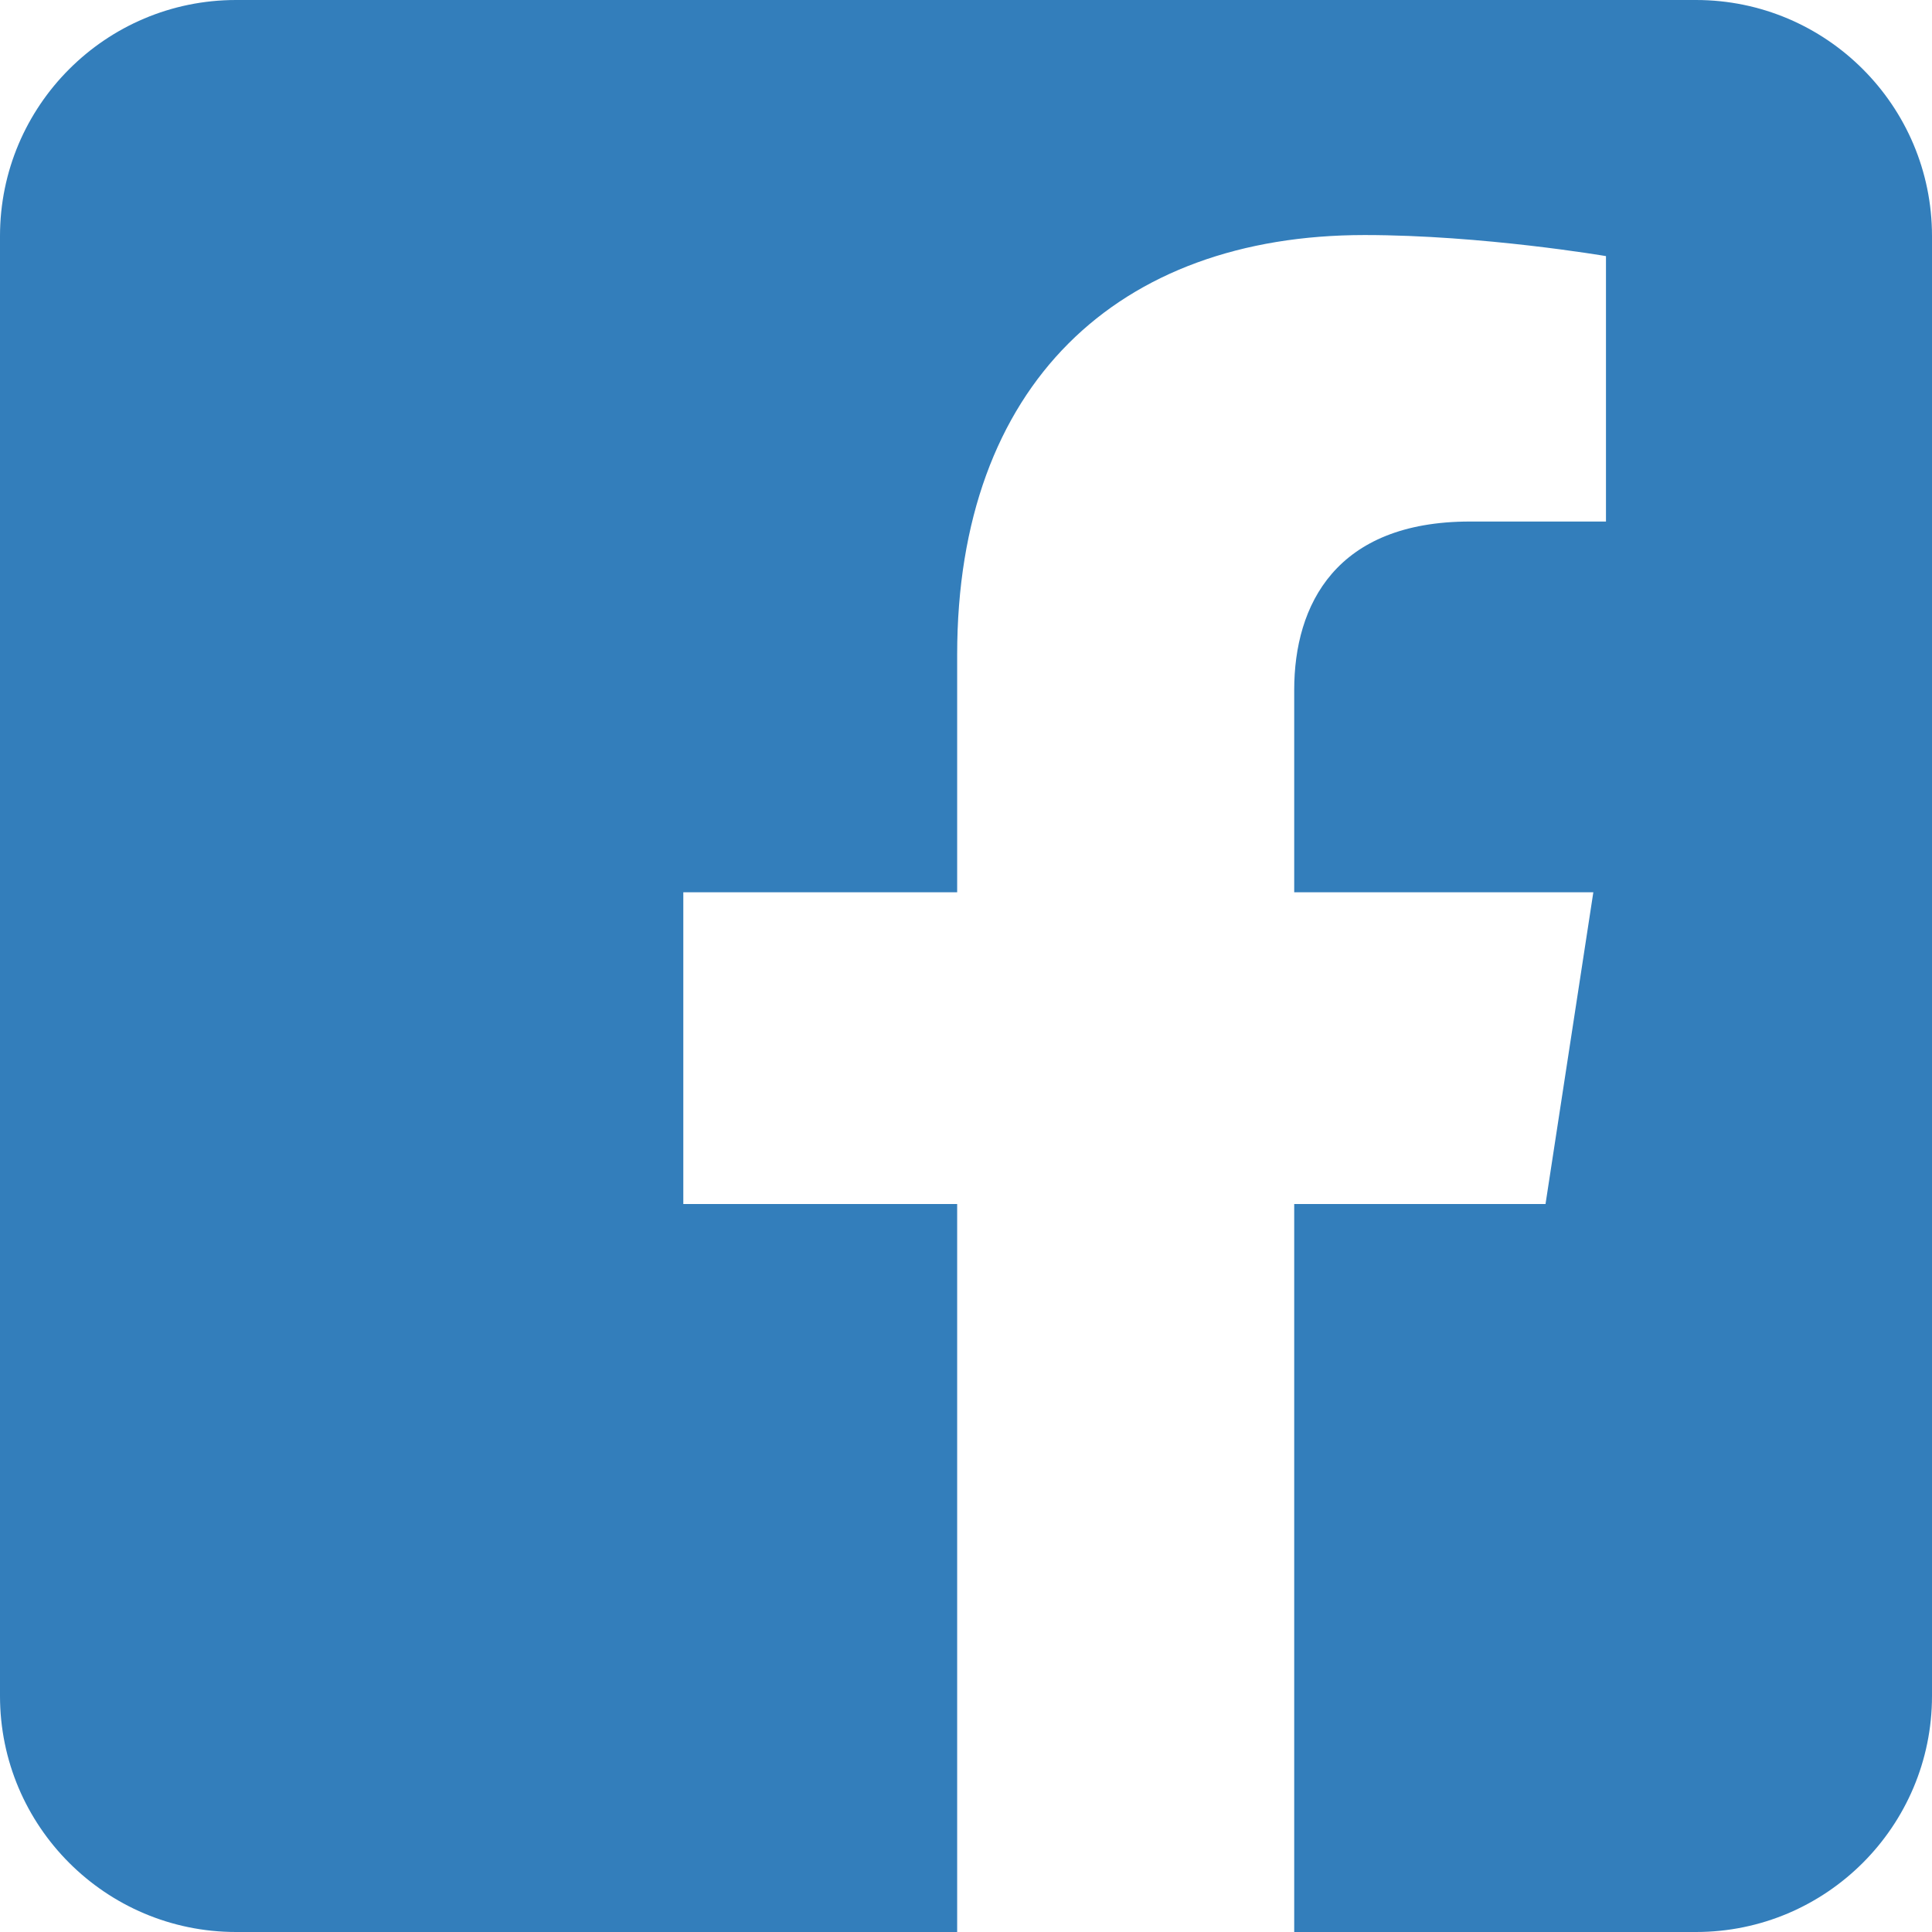
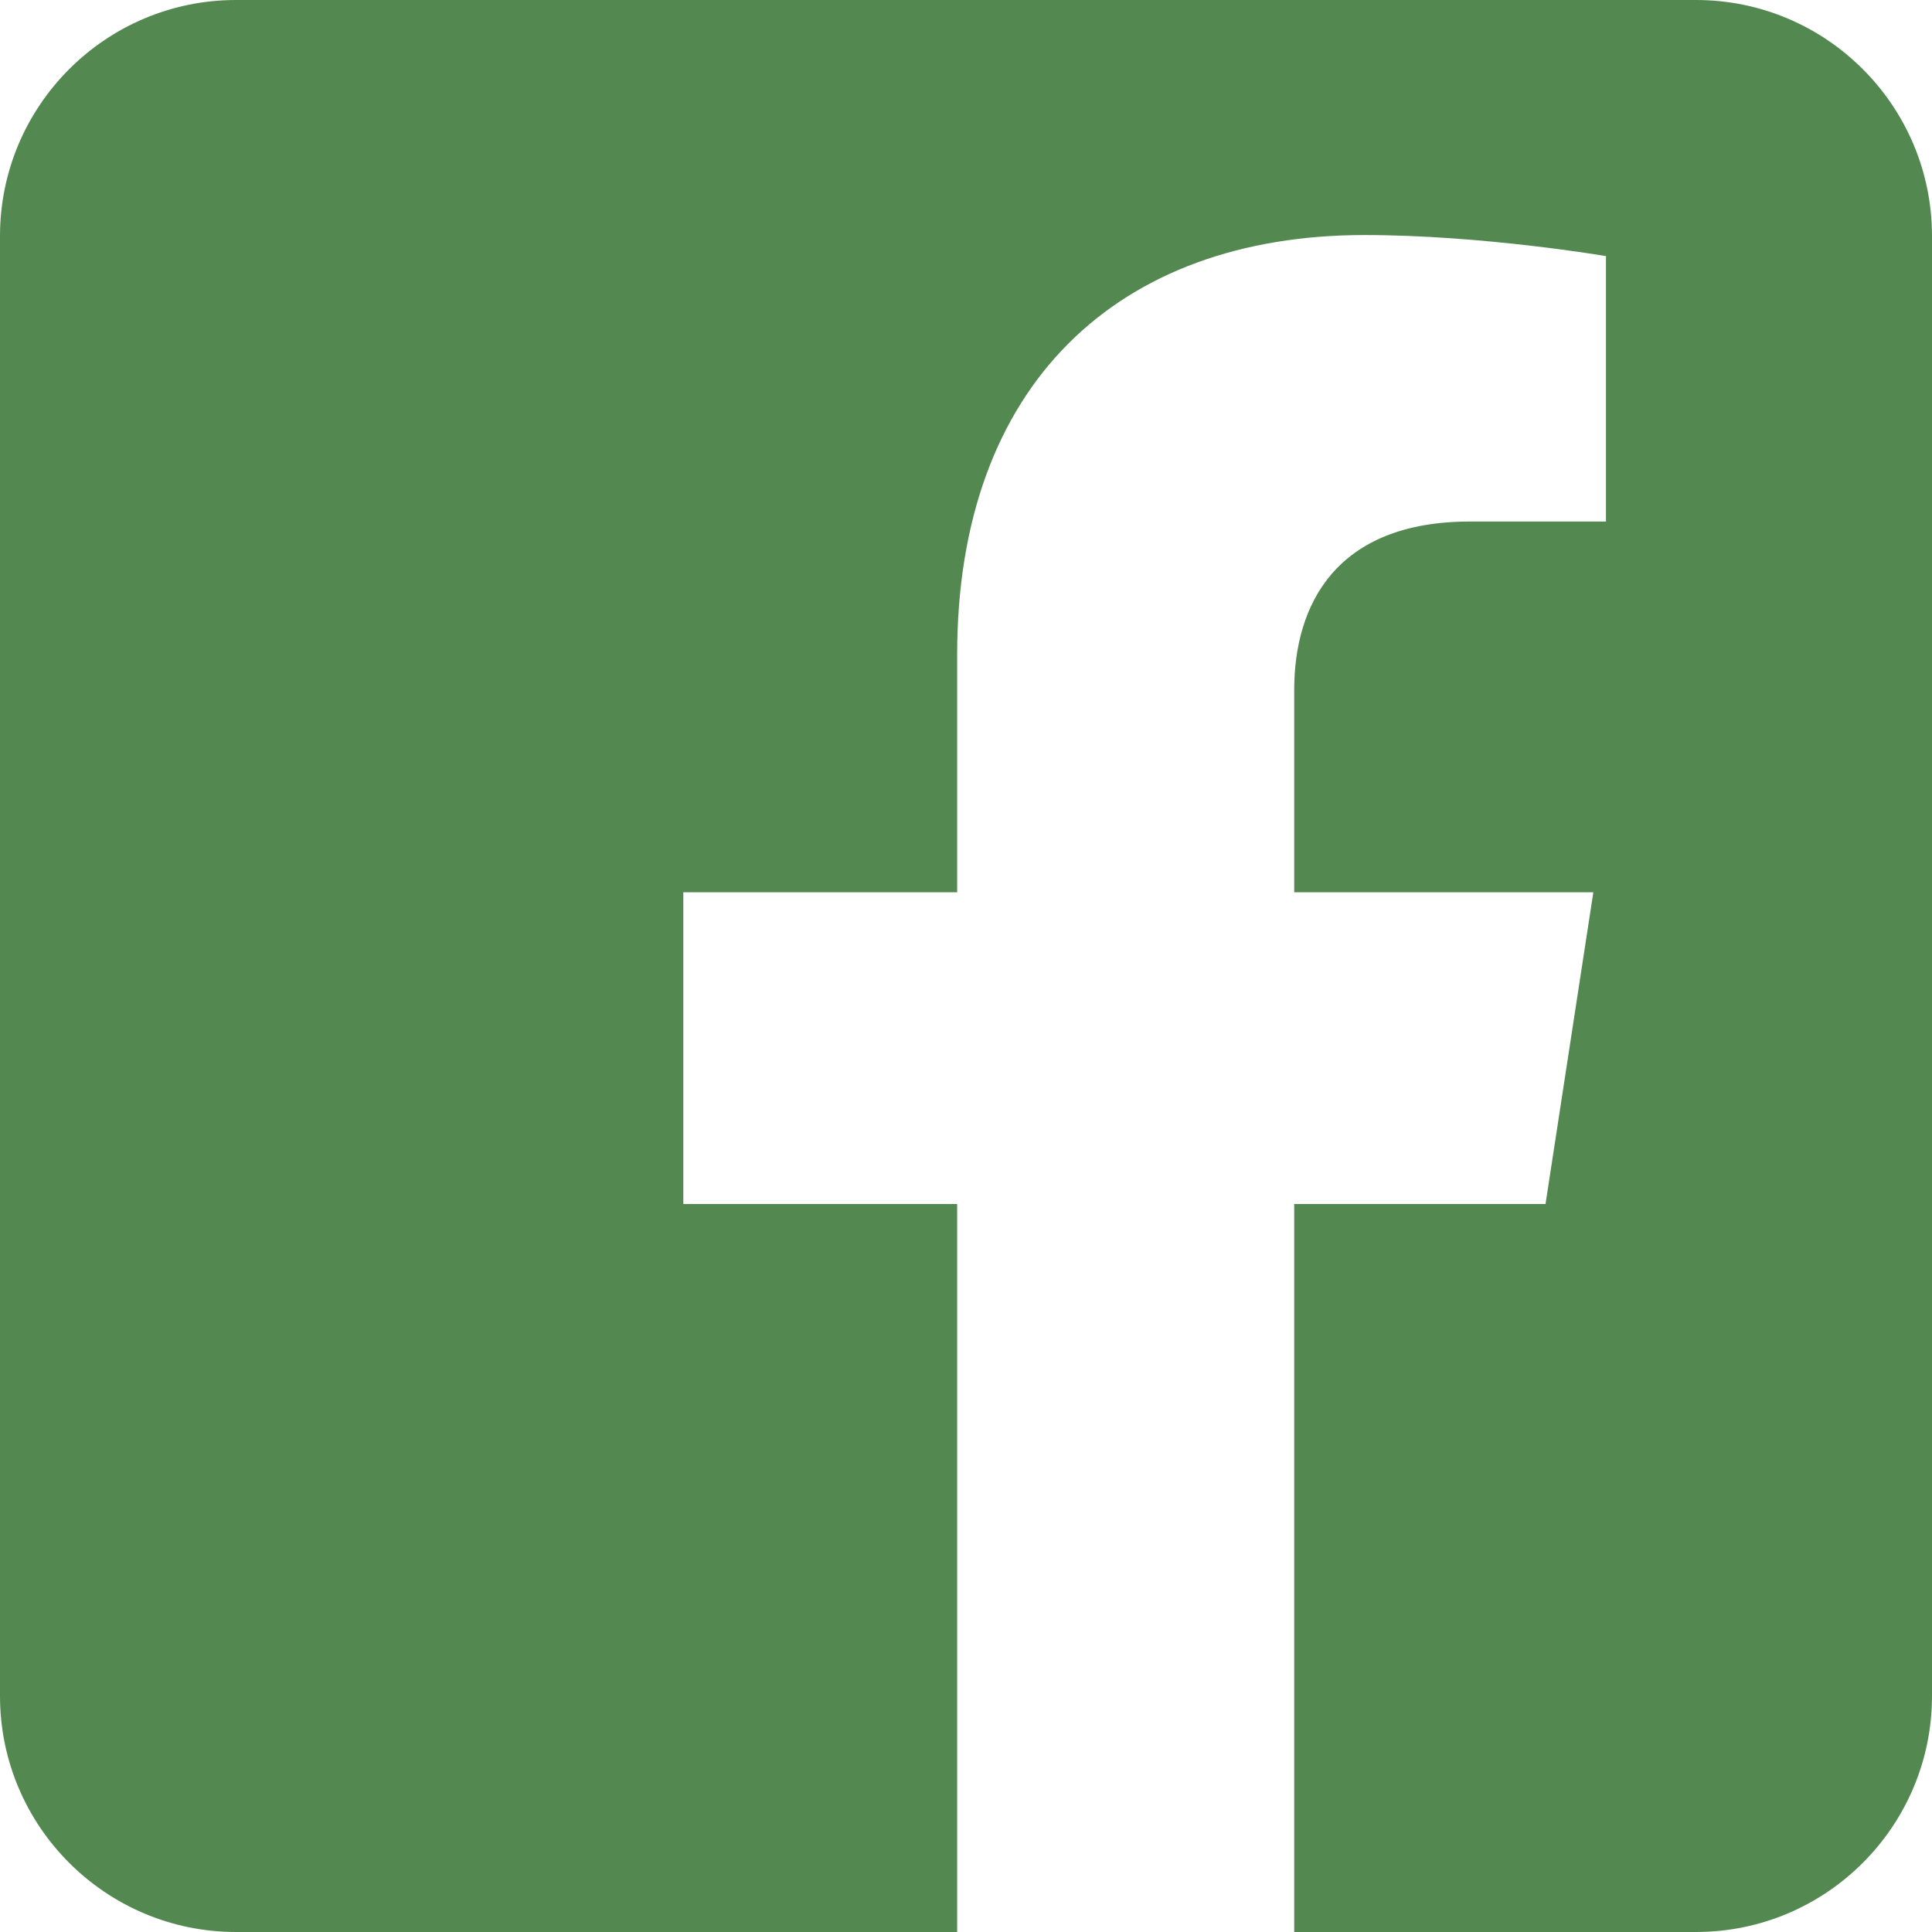
- <svg xmlns="http://www.w3.org/2000/svg" fill="#337ebb" height="100%" style="fill-rule:evenodd;clip-rule:evenodd;stroke-linejoin:round;stroke-miterlimit:2;" version="1.1" viewBox="0 0 512 512" width="100%" xml:space="preserve">
+ <svg xmlns="http://www.w3.org/2000/svg" fill="#538951ff" height="100%" style="fill-rule:evenodd;clip-rule:evenodd;stroke-linejoin:round;stroke-miterlimit:2;" version="1.1" viewBox="0 0 512 512" width="100%" xml:space="preserve">
  <path d="M449.446,0c34.525,0 62.554,28.03 62.554,62.554l0,386.892c0,34.524 -28.03,62.554 -62.554,62.554l-106.468,0l0,-192.915l66.6,0l12.672,-82.621l-79.272,0l0,-53.617c0,-22.603 11.073,-44.636 46.58,-44.636l36.042,0l0,-70.34c0,0 -32.71,-5.582 -63.982,-5.582c-65.288,0 -107.96,39.569 -107.96,111.204l0,62.971l-72.573,0l0,82.621l72.573,0l0,192.915l-191.104,0c-34.524,0 -62.554,-28.03 -62.554,-62.554l0,-386.892c0,-34.524 28.029,-62.554 62.554,-62.554l386.892,0Z" />
</svg>
